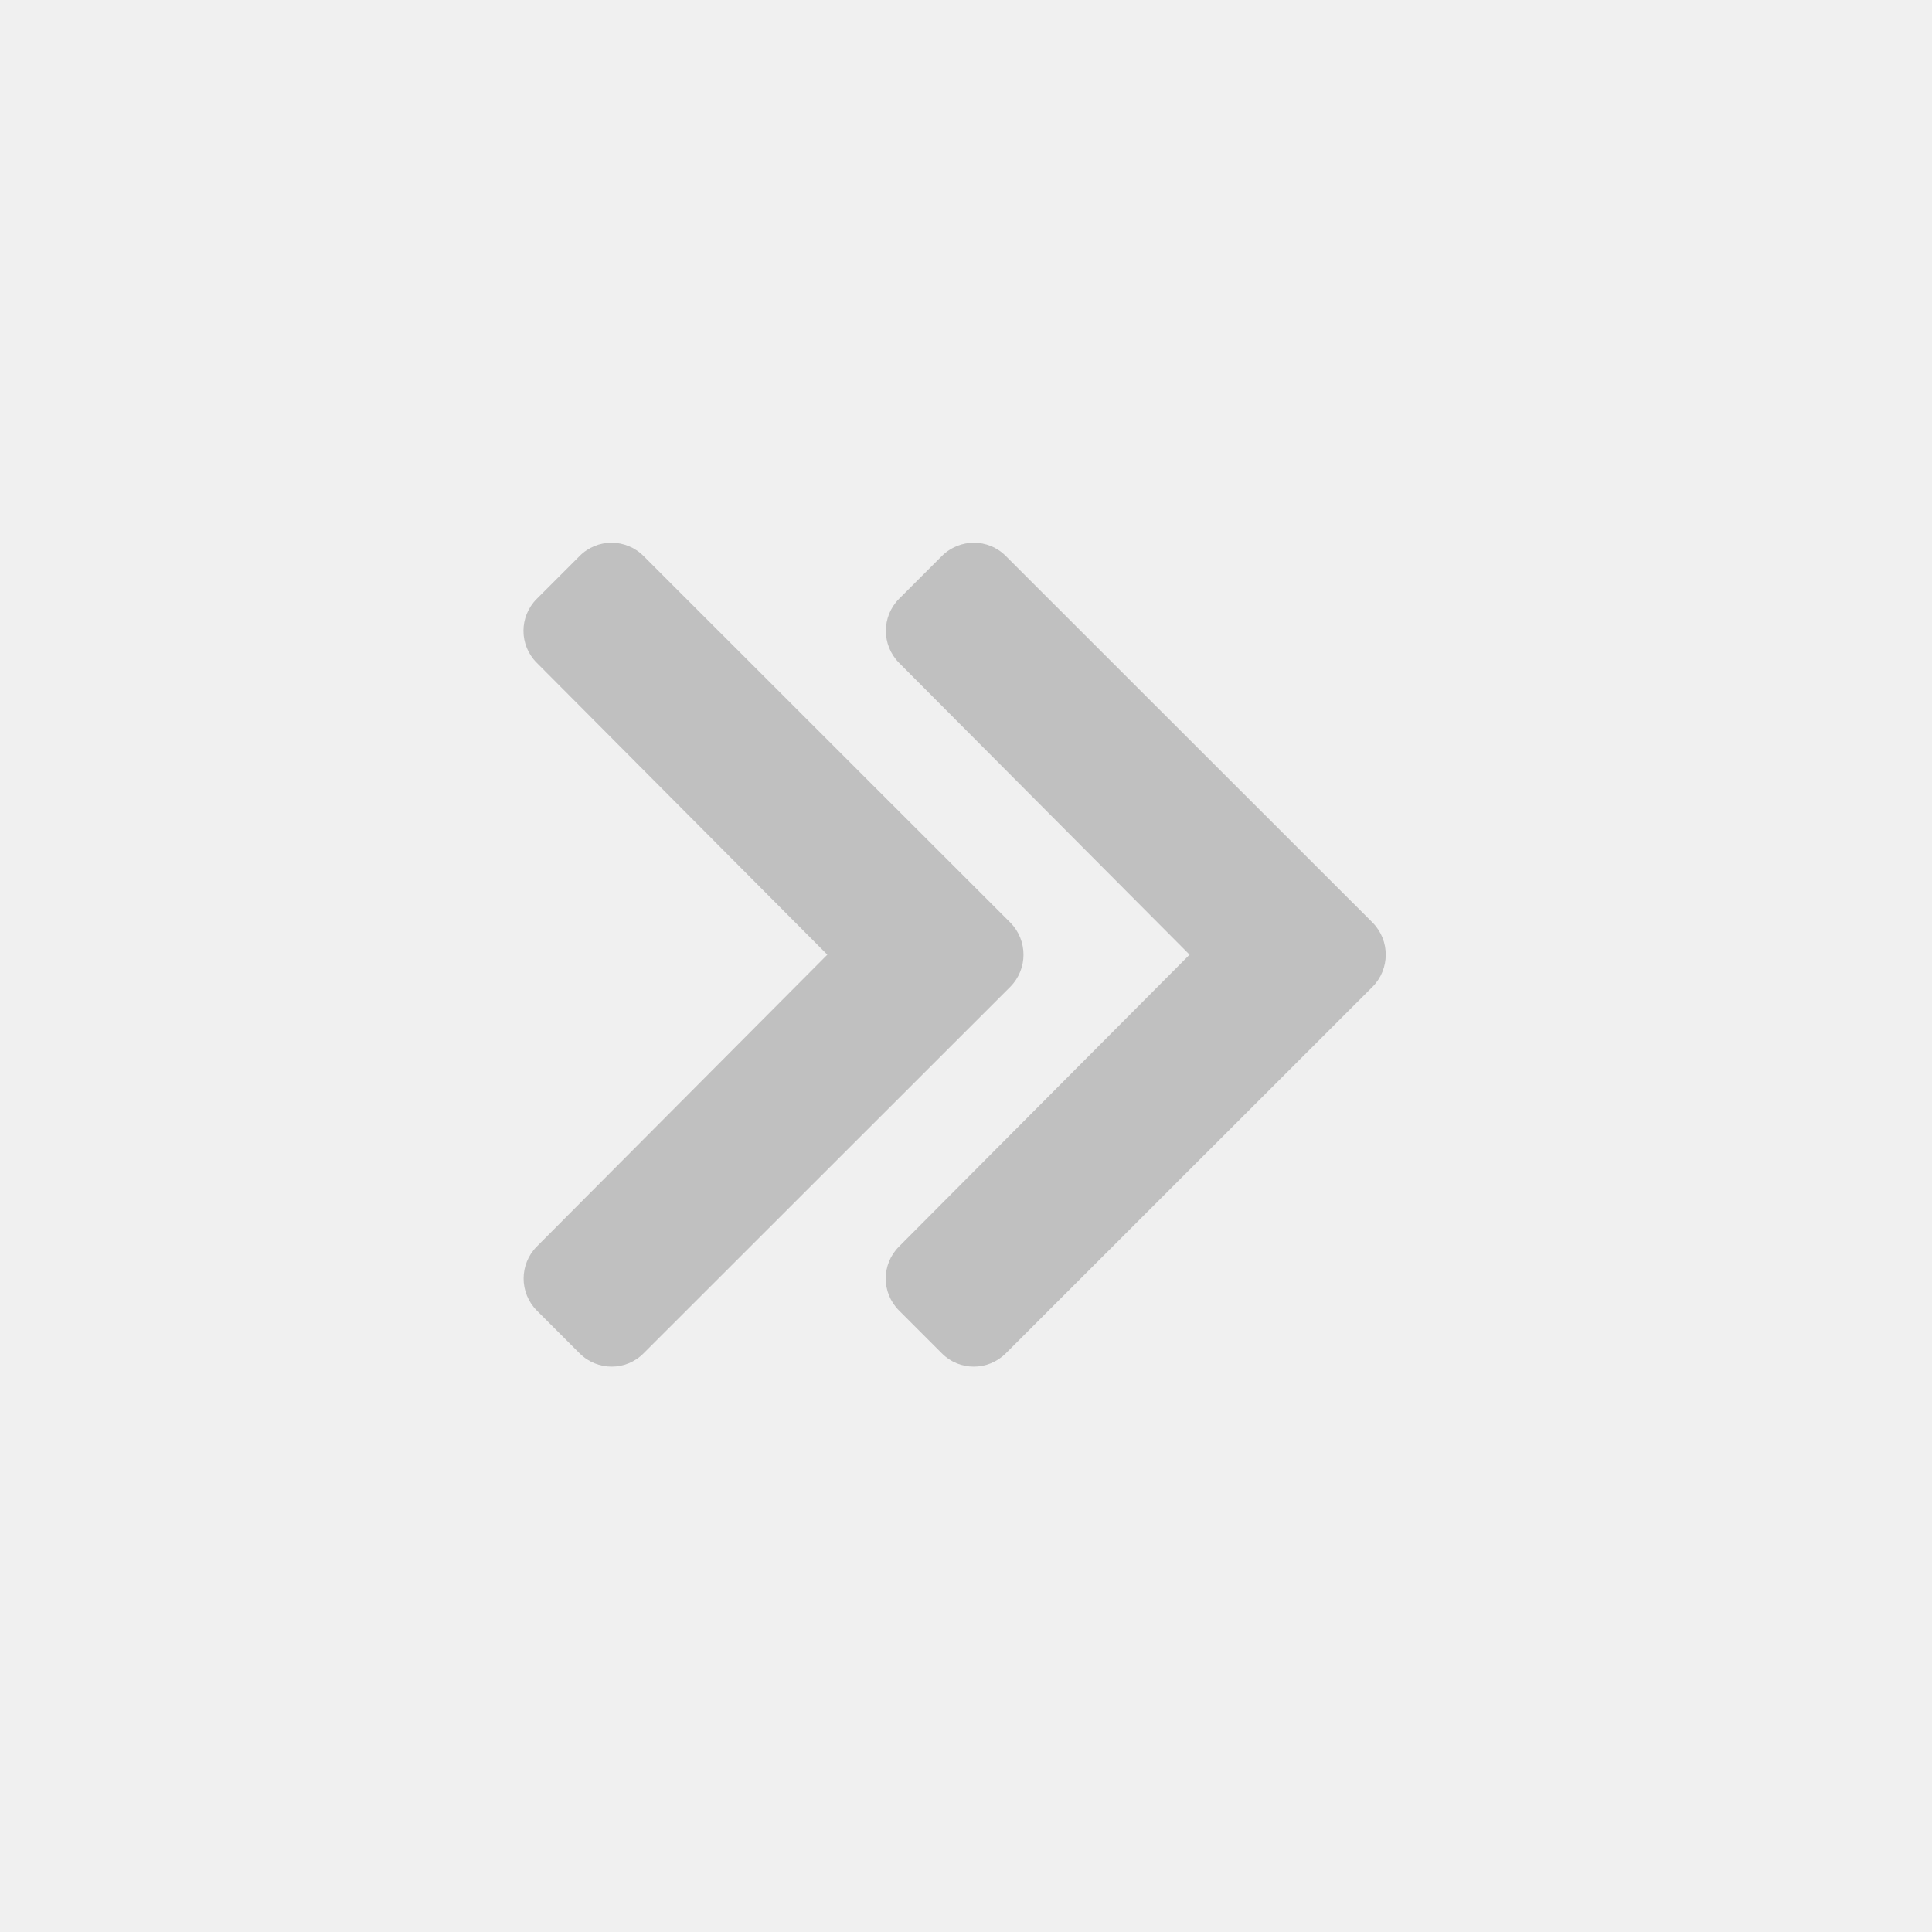
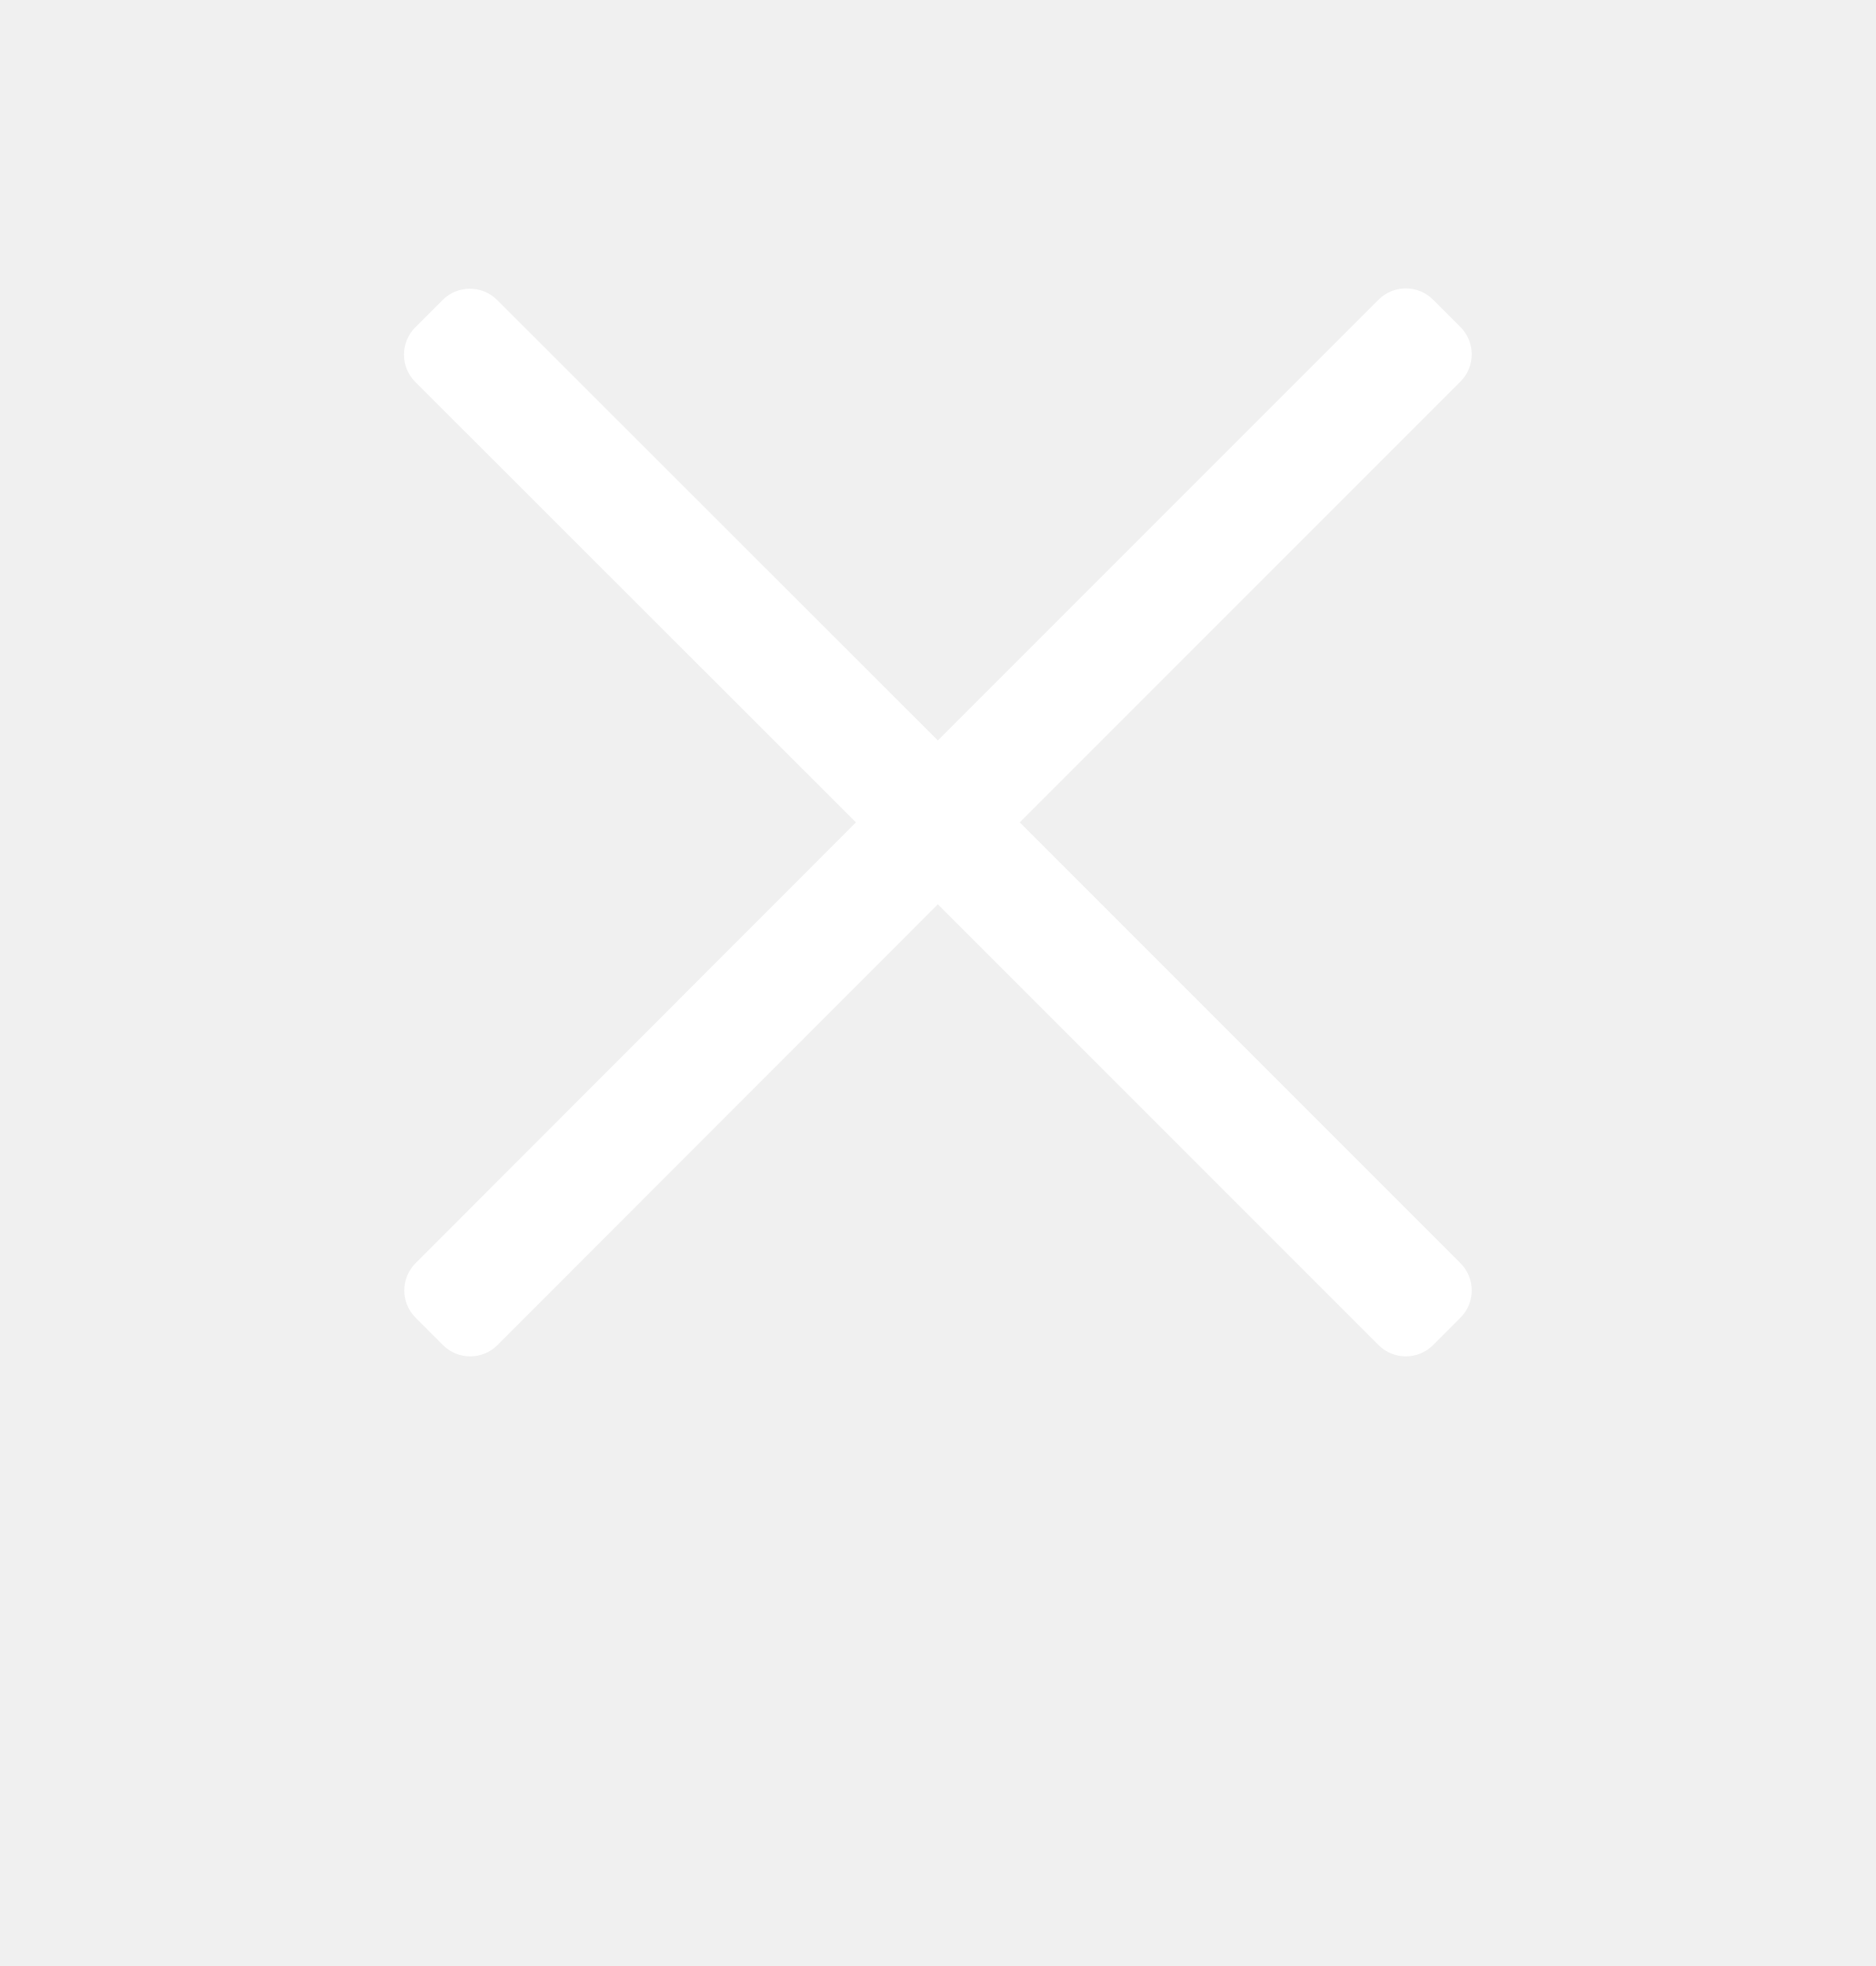
- <svg xmlns="http://www.w3.org/2000/svg" aria-hidden="true" focusable="false" data-prefix="fas" data-icon="chevron-double-right" role="img" viewBox="0 0 512 512" class="svg-inline--fa fa-chevron-double-right fa-w-16 fa-9x">
-   <path fill="#c0c0c0" transform="scale(0.5) translate(250, 250)" d="M477.5 273L283.1 467.3c-9.4 9.4-24.6 9.4-33.9 0l-22.7-22.7c-9.4-9.4-9.4-24.5 0-33.9l154-154.7-154-154.7c-9.3-9.4-9.3-24.5 0-33.9l22.7-22.7c9.4-9.4 24.6-9.4 33.9 0L477.5 239c9.3 9.4 9.3 24.6 0 34zm-192-34L91.1 44.7c-9.4-9.4-24.6-9.4-33.9 0L34.5 67.4c-9.4 9.4-9.4 24.5 0 33.9l154 154.7-154 154.7c-9.3 9.4-9.3 24.5 0 33.9l22.7 22.7c9.4 9.4 24.6 9.4 33.9 0L285.5 273c9.3-9.4 9.3-24.6 0-34z" class="" />
+ <svg xmlns="http://www.w3.org/2000/svg" aria-hidden="true" data-prefix="fal" data-icon="times" role="img" viewBox="-100 0 584 612" class="svg-inline--fa fa-times fa-w-12 fa-7x">
+   <path fill="#ffffff" d="M217.5 256l137.2-137.2c4.7-4.7 4.7-12.3 0-17l-8.5-8.5c-4.7-4.7-12.3-4.7-17 0L192 230.5 54.8 93.4c-4.7-4.7-12.3-4.7-17 0l-8.5 8.5c-4.7 4.7-4.7 12.3 0 17L166.5 256 29.4 393.2c-4.7 4.7-4.7 12.3 0 17l8.5 8.5c4.7 4.7 12.3 4.7 17 0L192 281.5l137.2 137.2c4.7 4.7 12.3 4.7 17 0l8.5-8.5c4.7-4.7 4.7-12.3 0-17L217.5 256z" class="" />
</svg>
